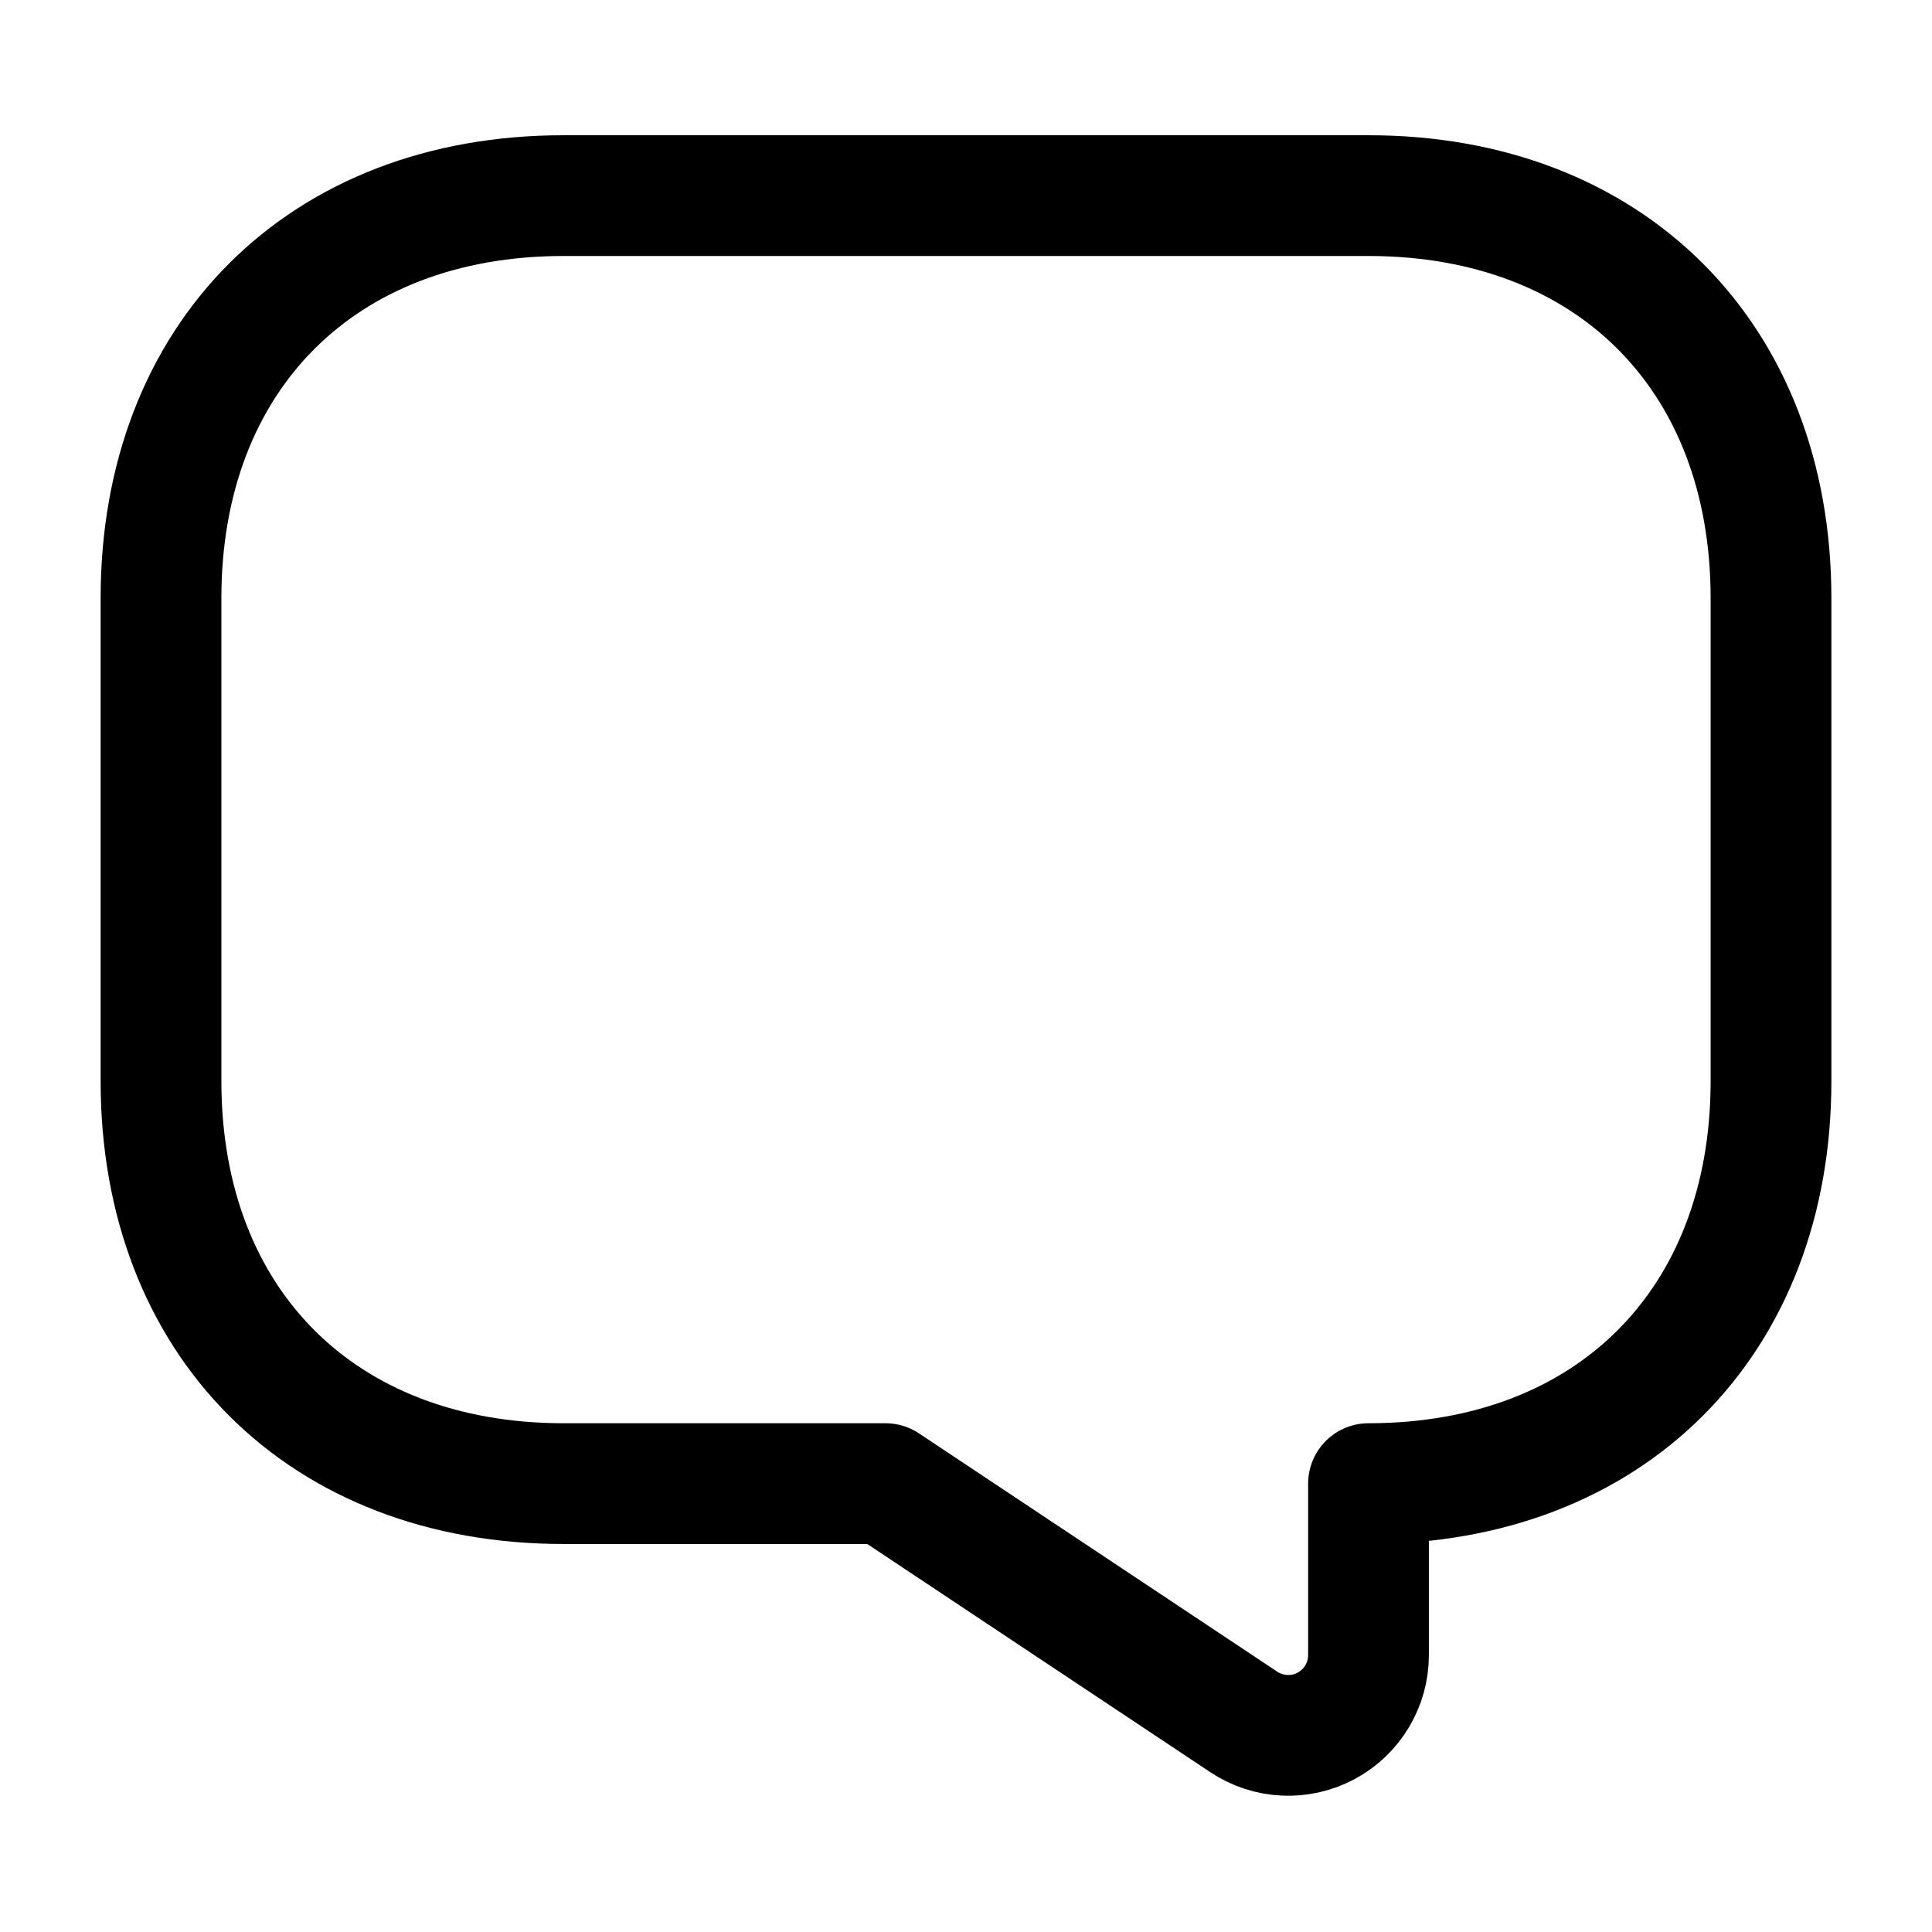
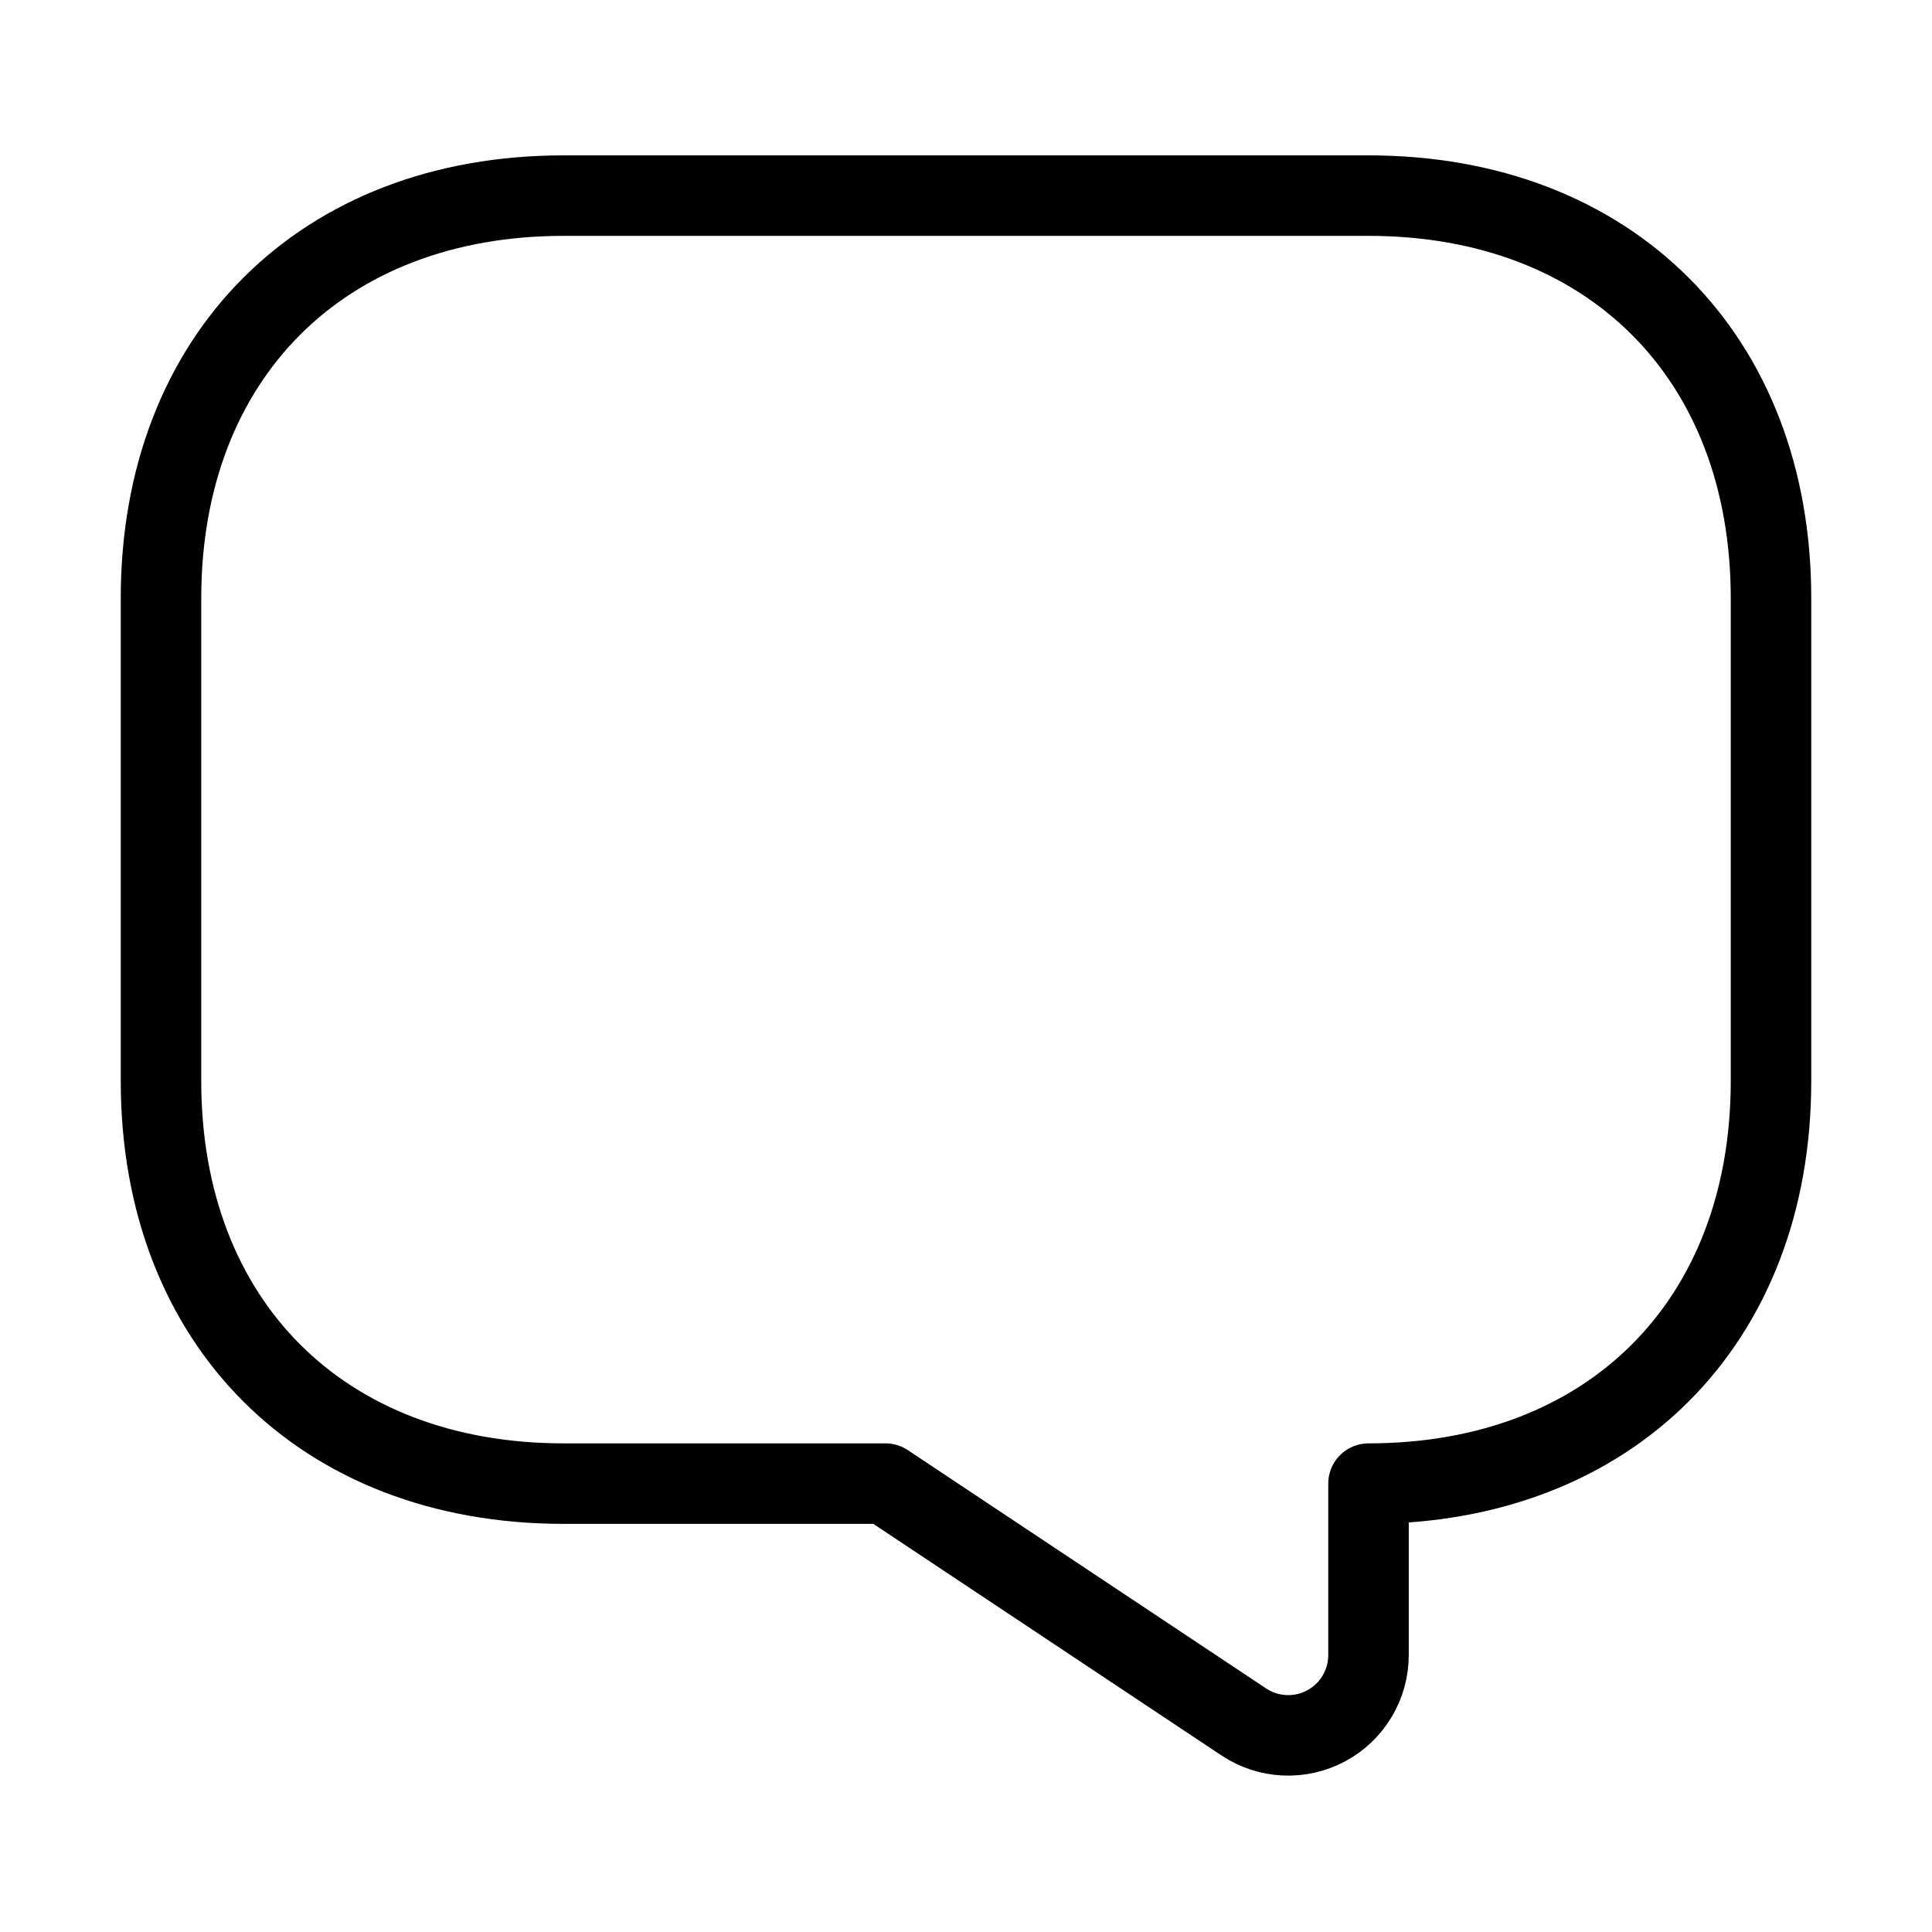
- <svg xmlns="http://www.w3.org/2000/svg" viewBox="0 0 24 24" stroke-width="1.5">
-   <g fill="none">
-     <path d="M7 18.43h4l4.45 2.96a.997.997 0 0 0 1.55-.83v-2.13c3 0 5-2 5-5v-6c0-3-2-5-5-5H7c-3 0-5 2-5 5v6c0 3 2 5 5 5z" stroke="currentColor" stroke-miterlimit="10" stroke-linecap="round" stroke-linejoin="round" />
+ <svg xmlns="http://www.w3.org/2000/svg" viewBox="0 0 24 24">
+   <g id="playbook-icon-glyph" fill="none" stroke-width="inherit">
+     <g fill="none">
+       <path d="M7 18.43h4l4.45 2.96a.997.997 0 0 0 1.55-.83v-2.13c3 0 5-2 5-5v-6c0-3-2-5-5-5H7c-3 0-5 2-5 5v6c0 3 2 5 5 5z" stroke="currentColor" stroke-miterlimit="10" stroke-linecap="round" stroke-linejoin="round" />
+     </g>
  </g>
</svg>
